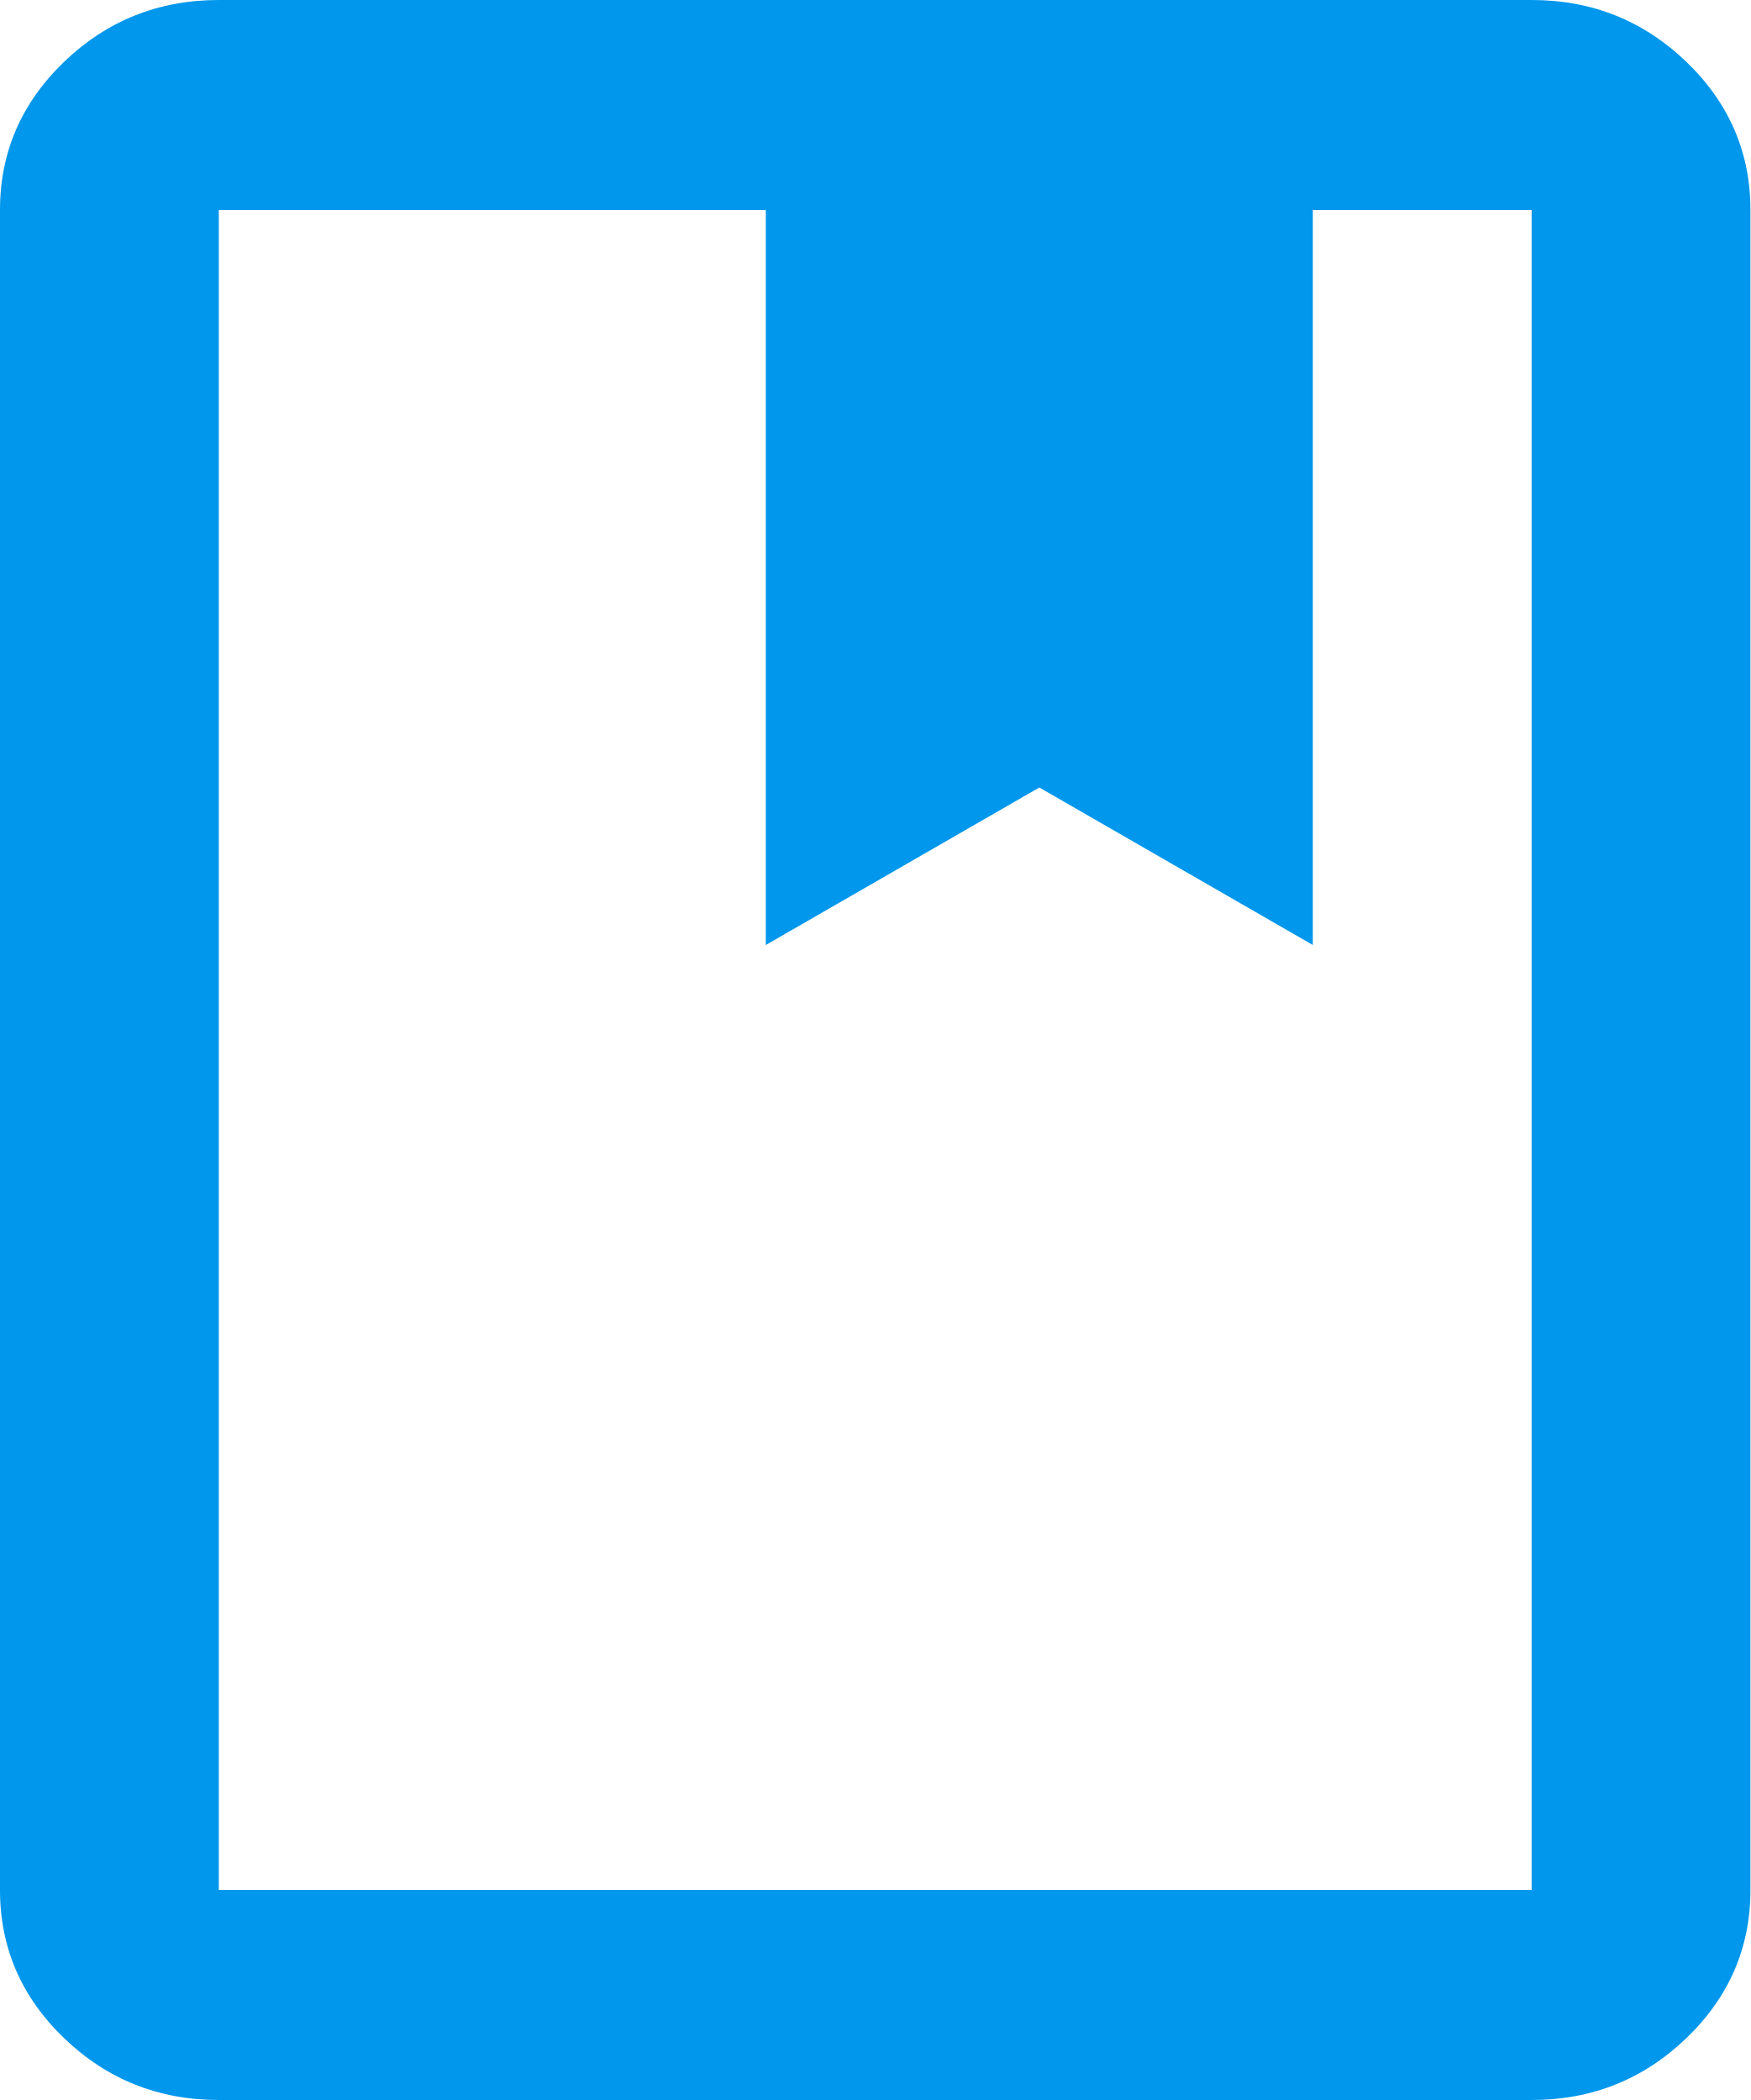
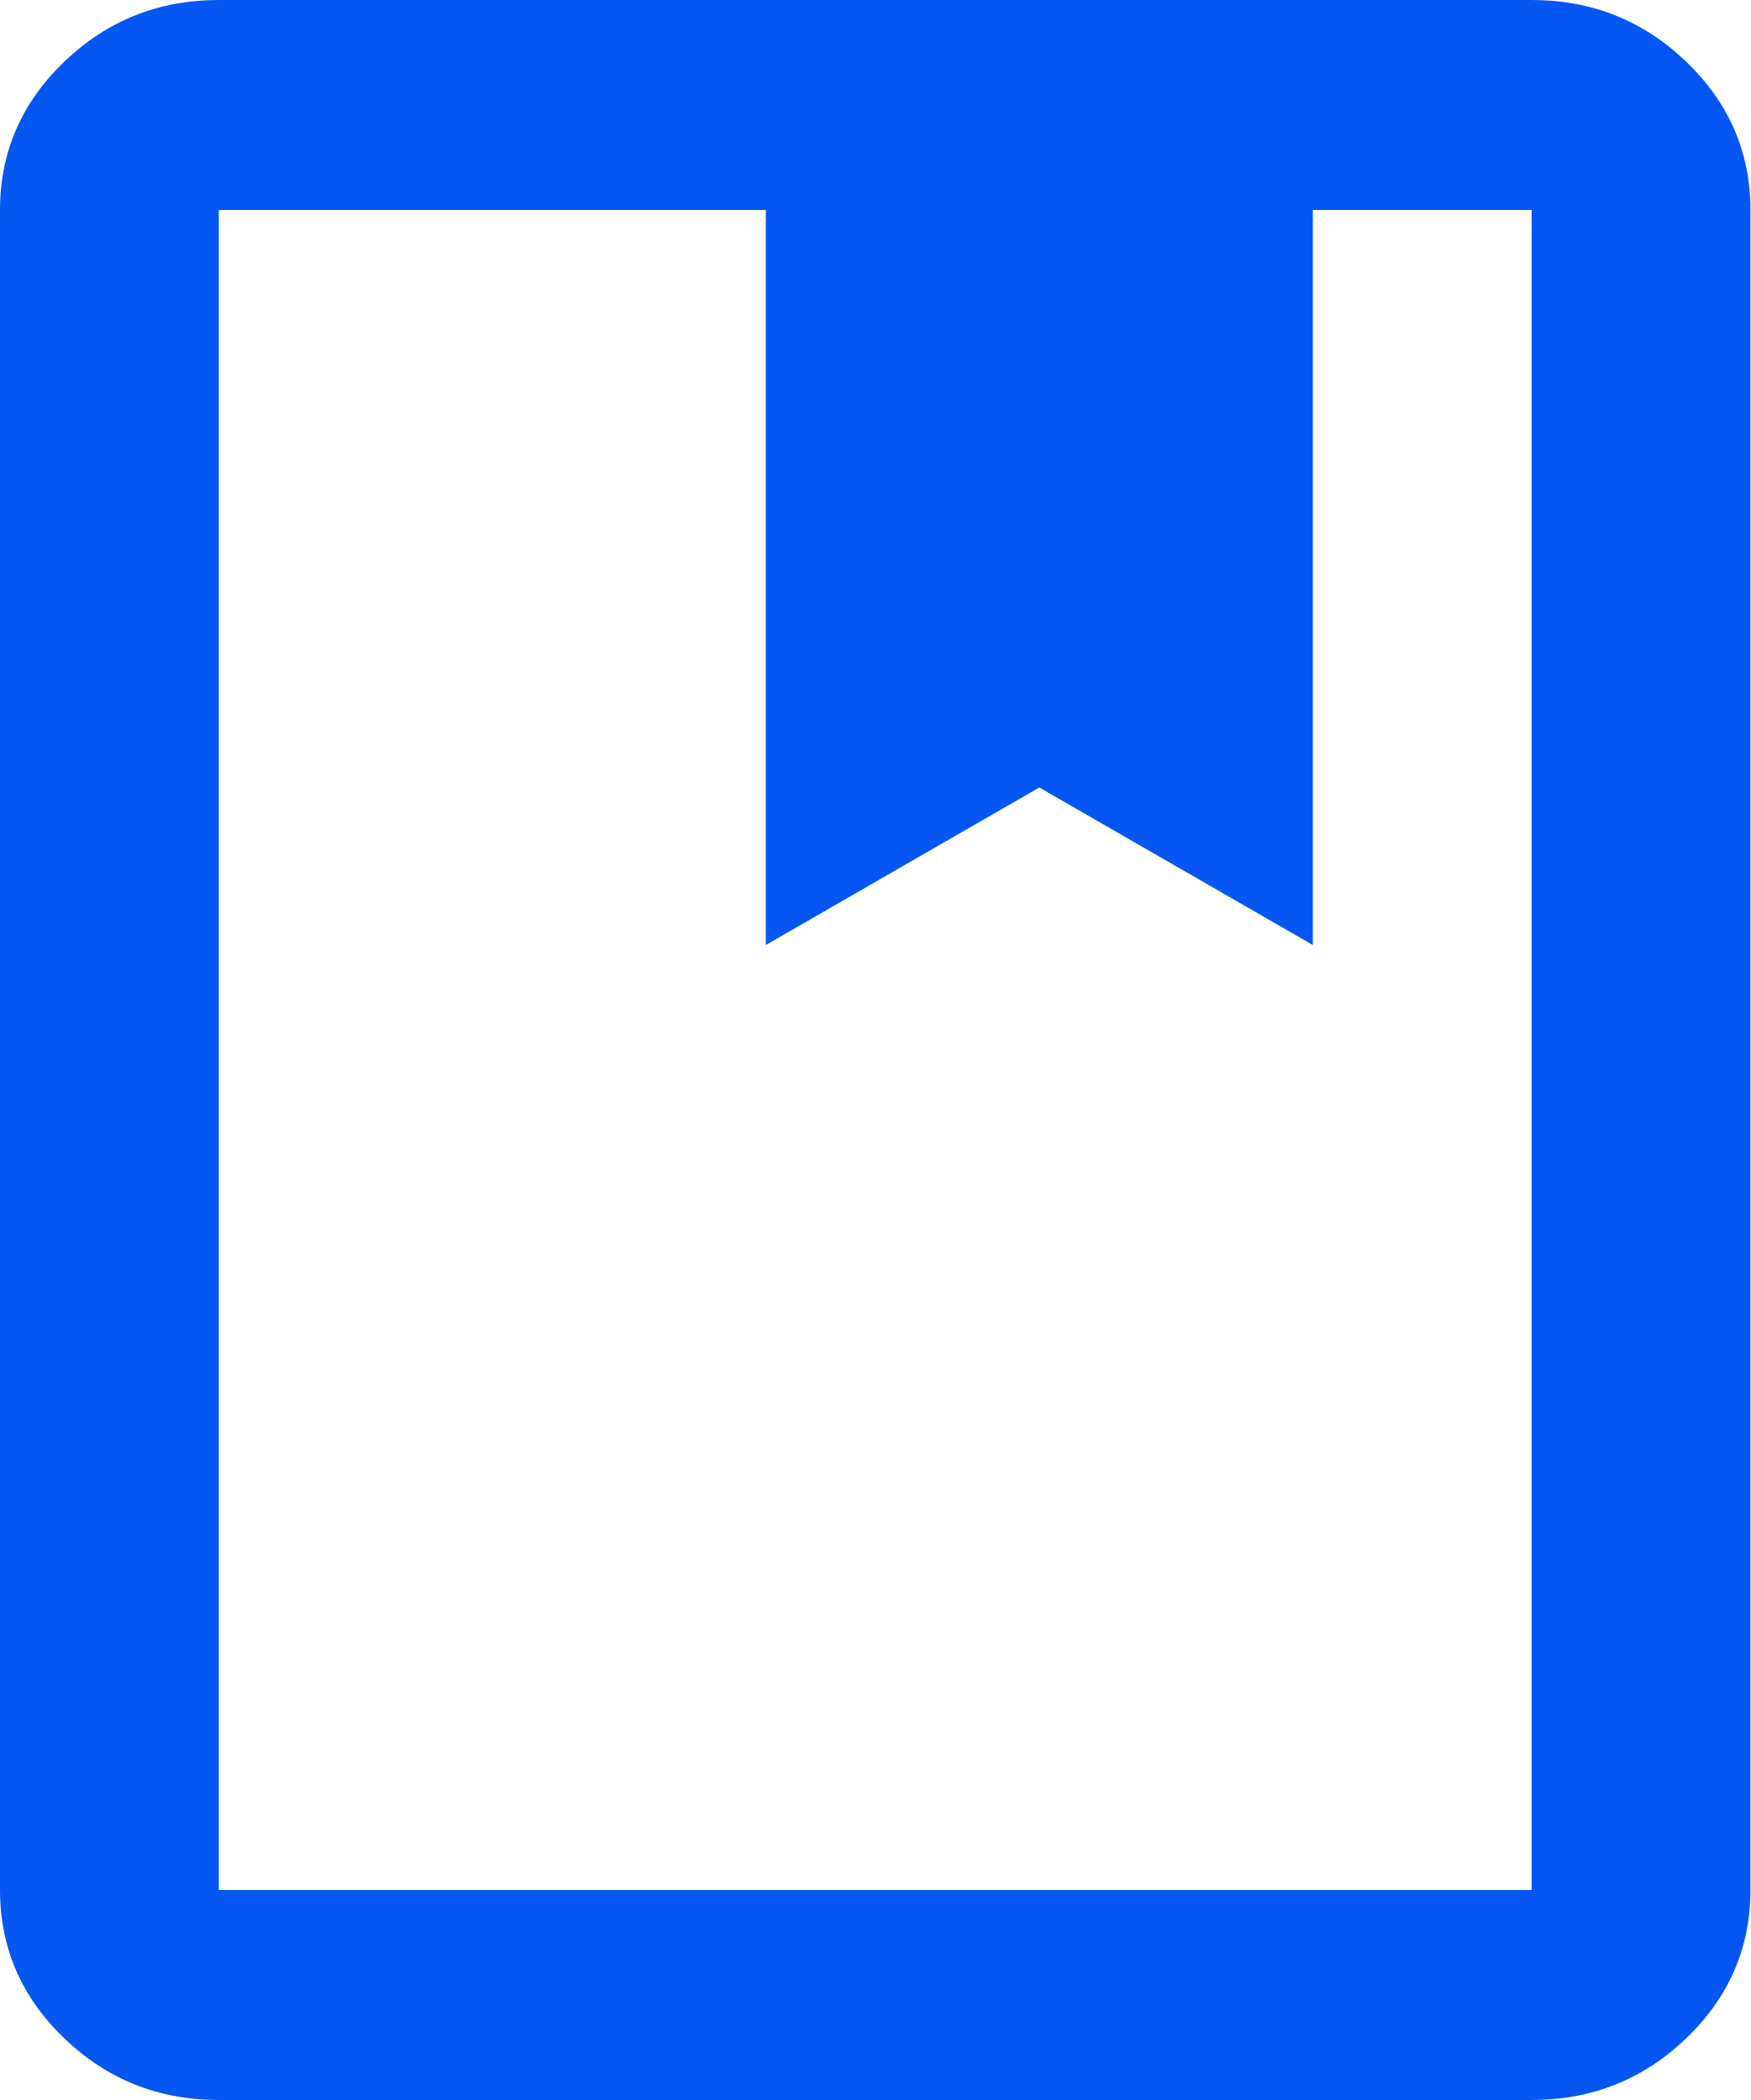
<svg xmlns="http://www.w3.org/2000/svg" width="20" height="24" viewBox="0 0 20 24" fill="none">
-   <path d="M2.5 24C1.812 24 1.224 23.765 0.734 23.295C0.245 22.825 0 22.26 0 21.6V2.4C0 1.74 0.245 1.175 0.734 0.705C1.224 0.235 1.812 0 2.5 0H17.5C18.188 0 18.776 0.235 19.266 0.705C19.755 1.175 20 1.74 20 2.4V21.6C20 22.26 19.755 22.825 19.266 23.295C18.776 23.765 18.188 24 17.5 24H2.5ZM2.5 21.6H17.5V2.4H15V10.8L11.875 9L8.75 10.8V2.4H2.5V21.6Z" fill="#0097EC" />
+   <path d="M2.5 24C1.812 24 1.224 23.765 0.734 23.295C0.245 22.825 0 22.26 0 21.6V2.4C0 1.74 0.245 1.175 0.734 0.705C1.224 0.235 1.812 0 2.5 0H17.5C18.188 0 18.776 0.235 19.266 0.705C19.755 1.175 20 1.74 20 2.4V21.6C20 22.26 19.755 22.825 19.266 23.295C18.776 23.765 18.188 24 17.5 24H2.5ZM2.5 21.6H17.5V2.4H15V10.8L11.875 9L8.75 10.8V2.4H2.5V21.6Z" fill="#0657F2" />
</svg>
